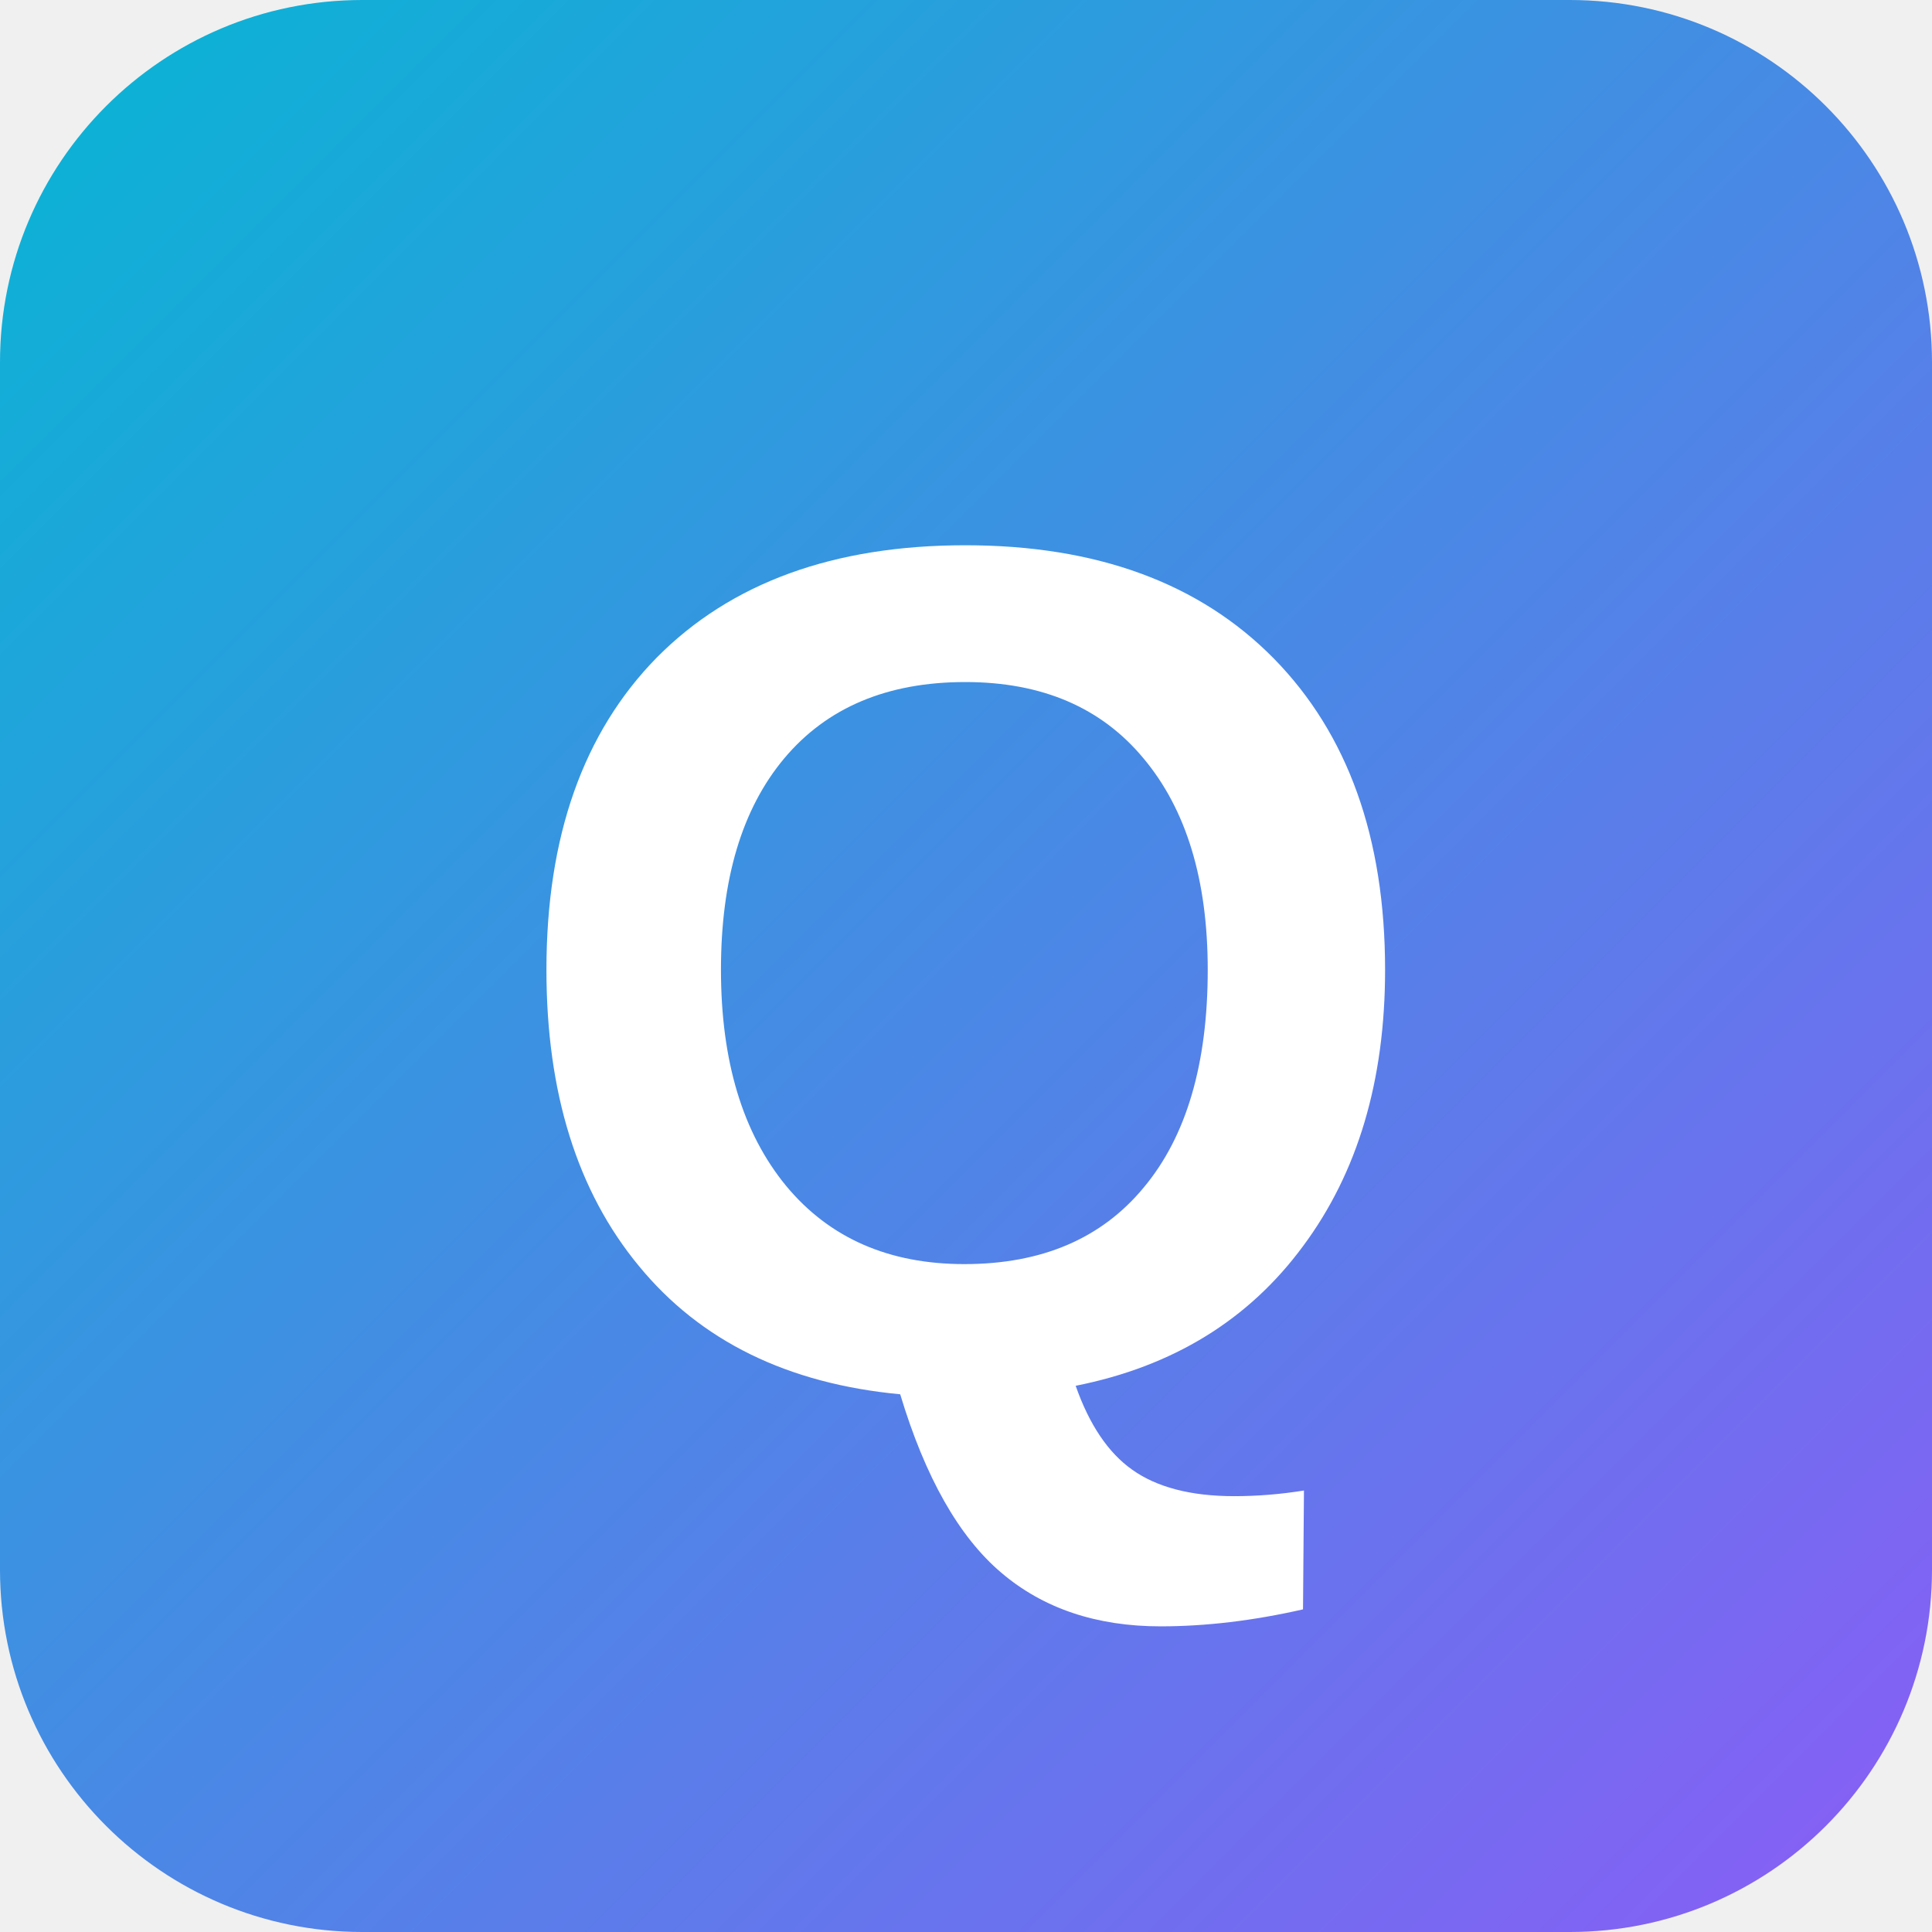
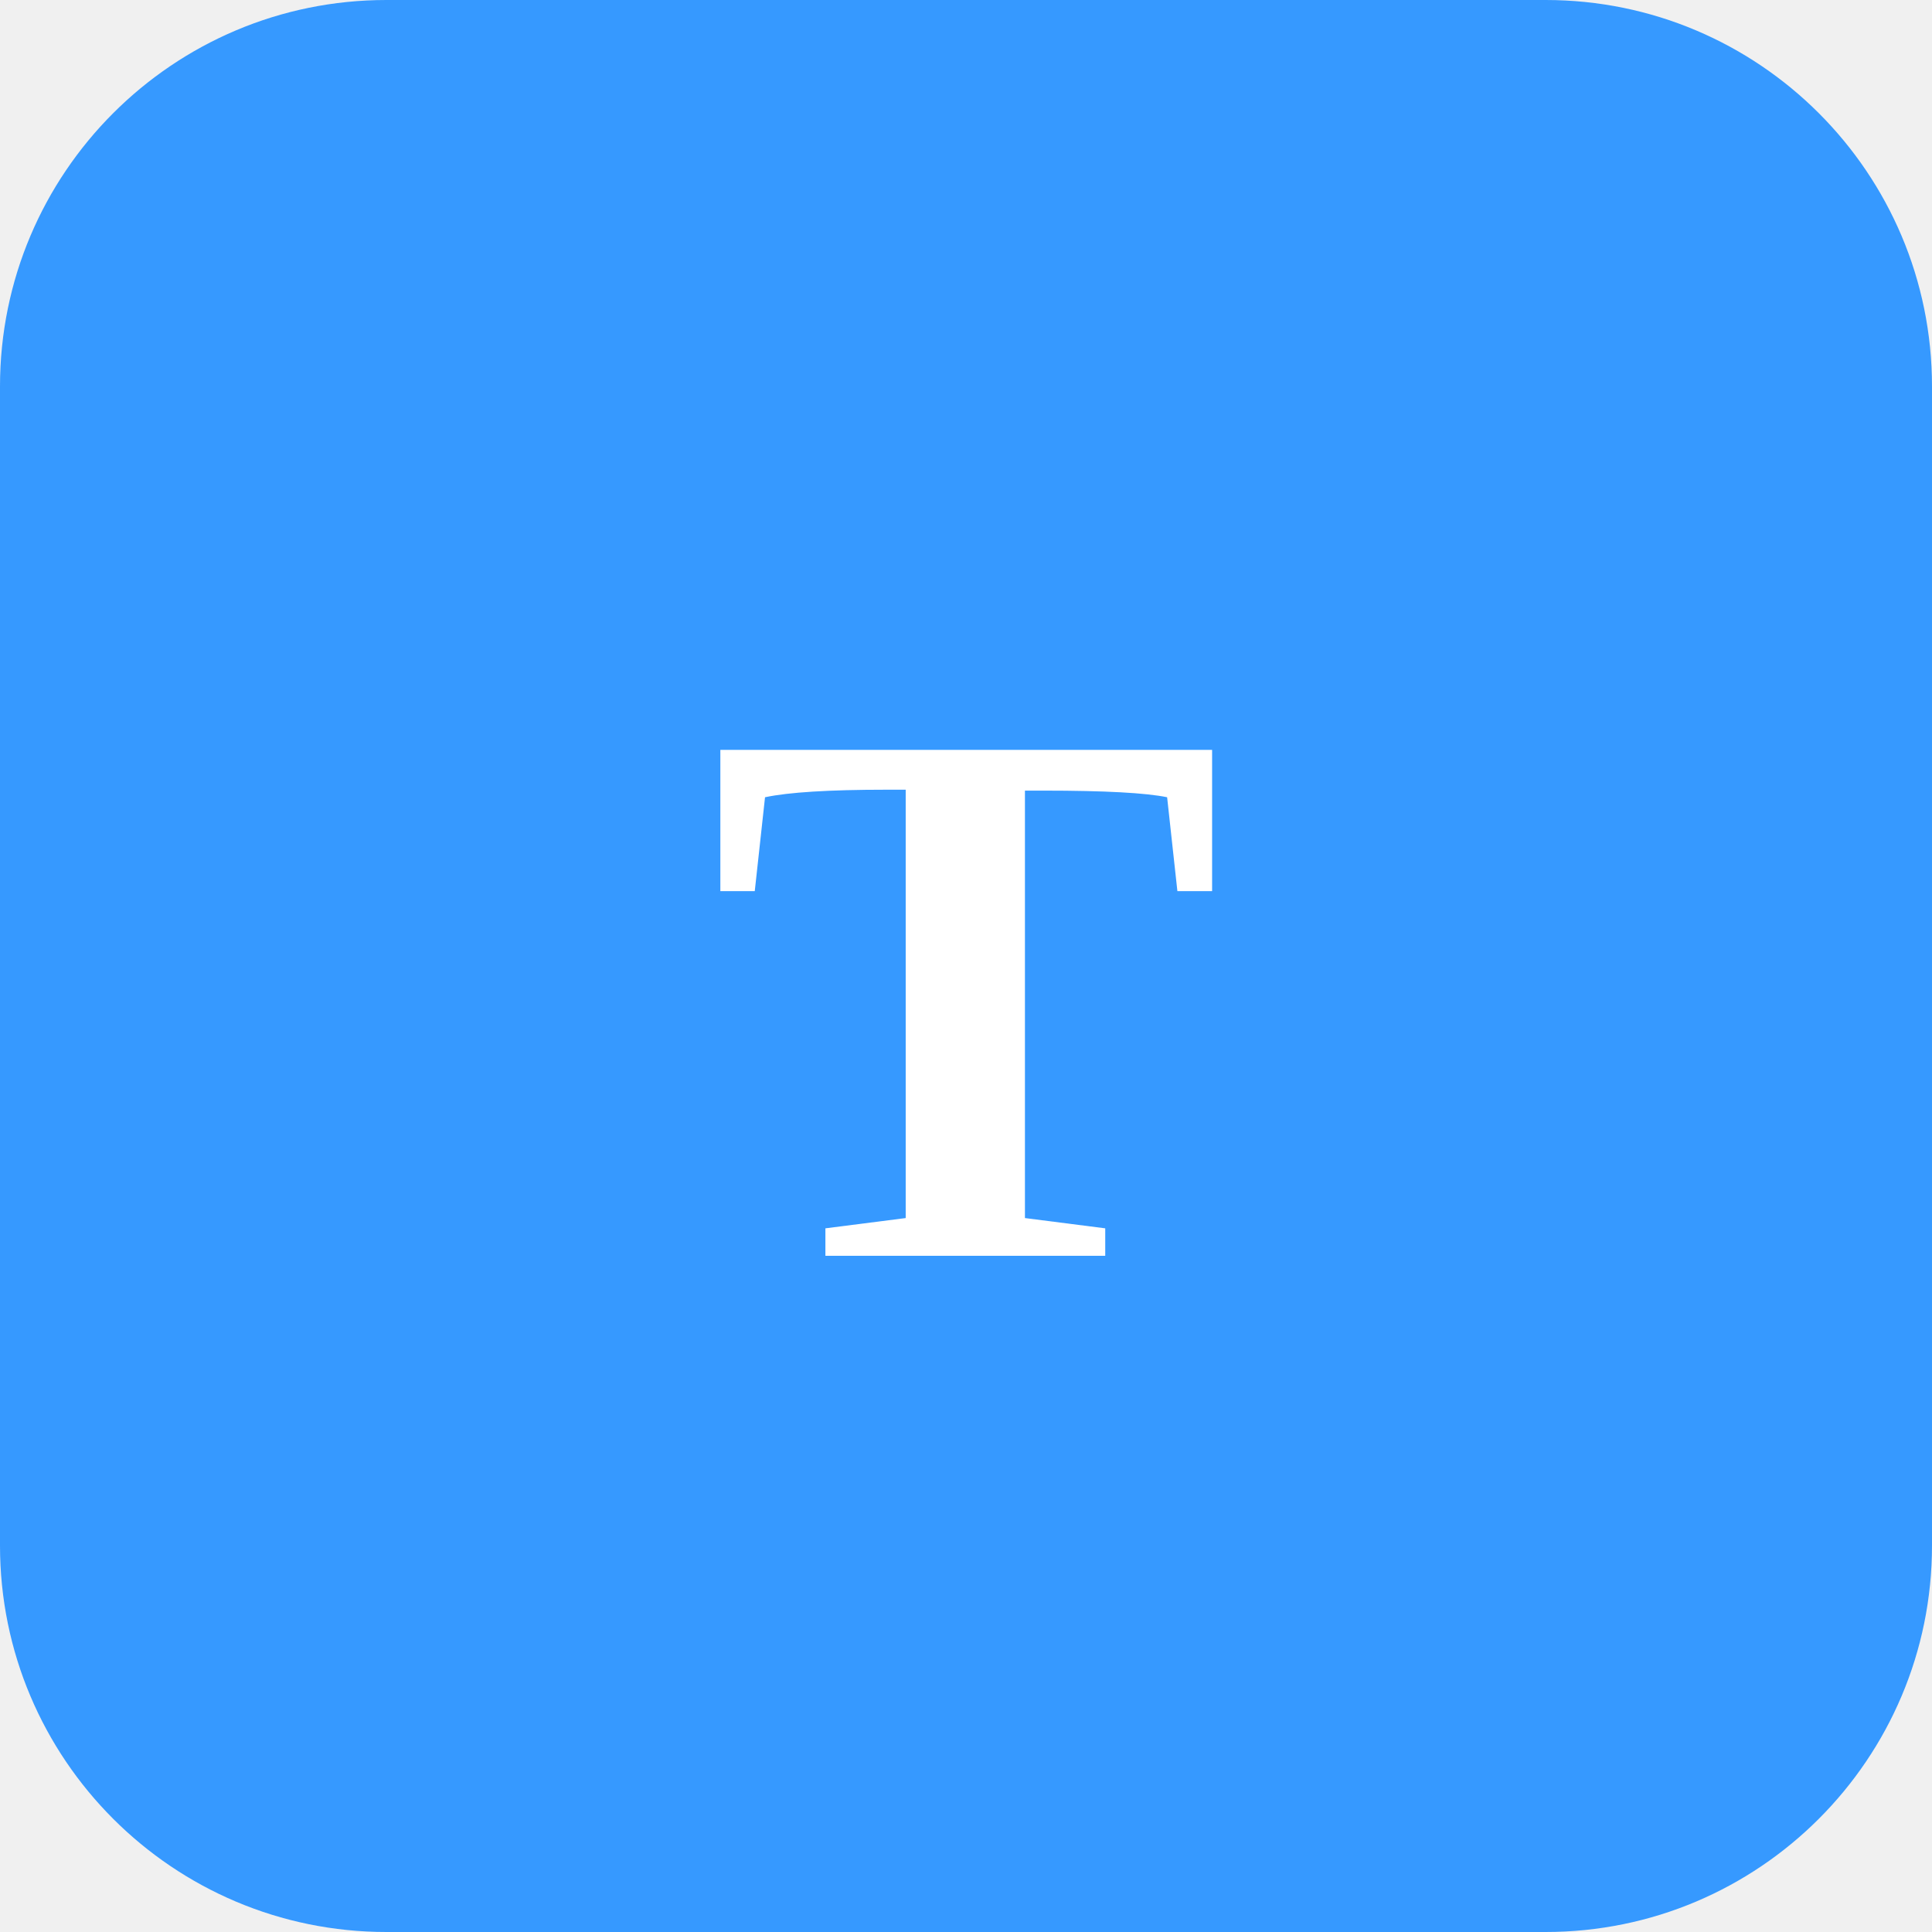
- <svg xmlns="http://www.w3.org/2000/svg" viewBox="0 0 32 32">
-   <defs>
-     <linearGradient id="g" x1="0%" y1="0%" x2="100%" y2="100%">
-       <stop offset="0%" stop-color="#06b6d4" />
-       <stop offset="100%" stop-color="#8b5cf6" />
-     </linearGradient>
-   </defs>
-   <rect width="32" height="32" rx="6" fill="url(#g)" />
-   <text x="16" y="23" text-anchor="middle" fill="#fff" font-family="Arial" font-weight="bold" font-size="20">Q</text>
+ <svg xmlns="http://www.w3.org/2000/svg" viewBox="0 0 100 100">
+   <rect width="100" height="100" rx="20" fill="#3699FF" />
+   <text x="50" y="65" text-anchor="middle" fill="white" font-size="40" font-weight="bold">T</text>
</svg>
